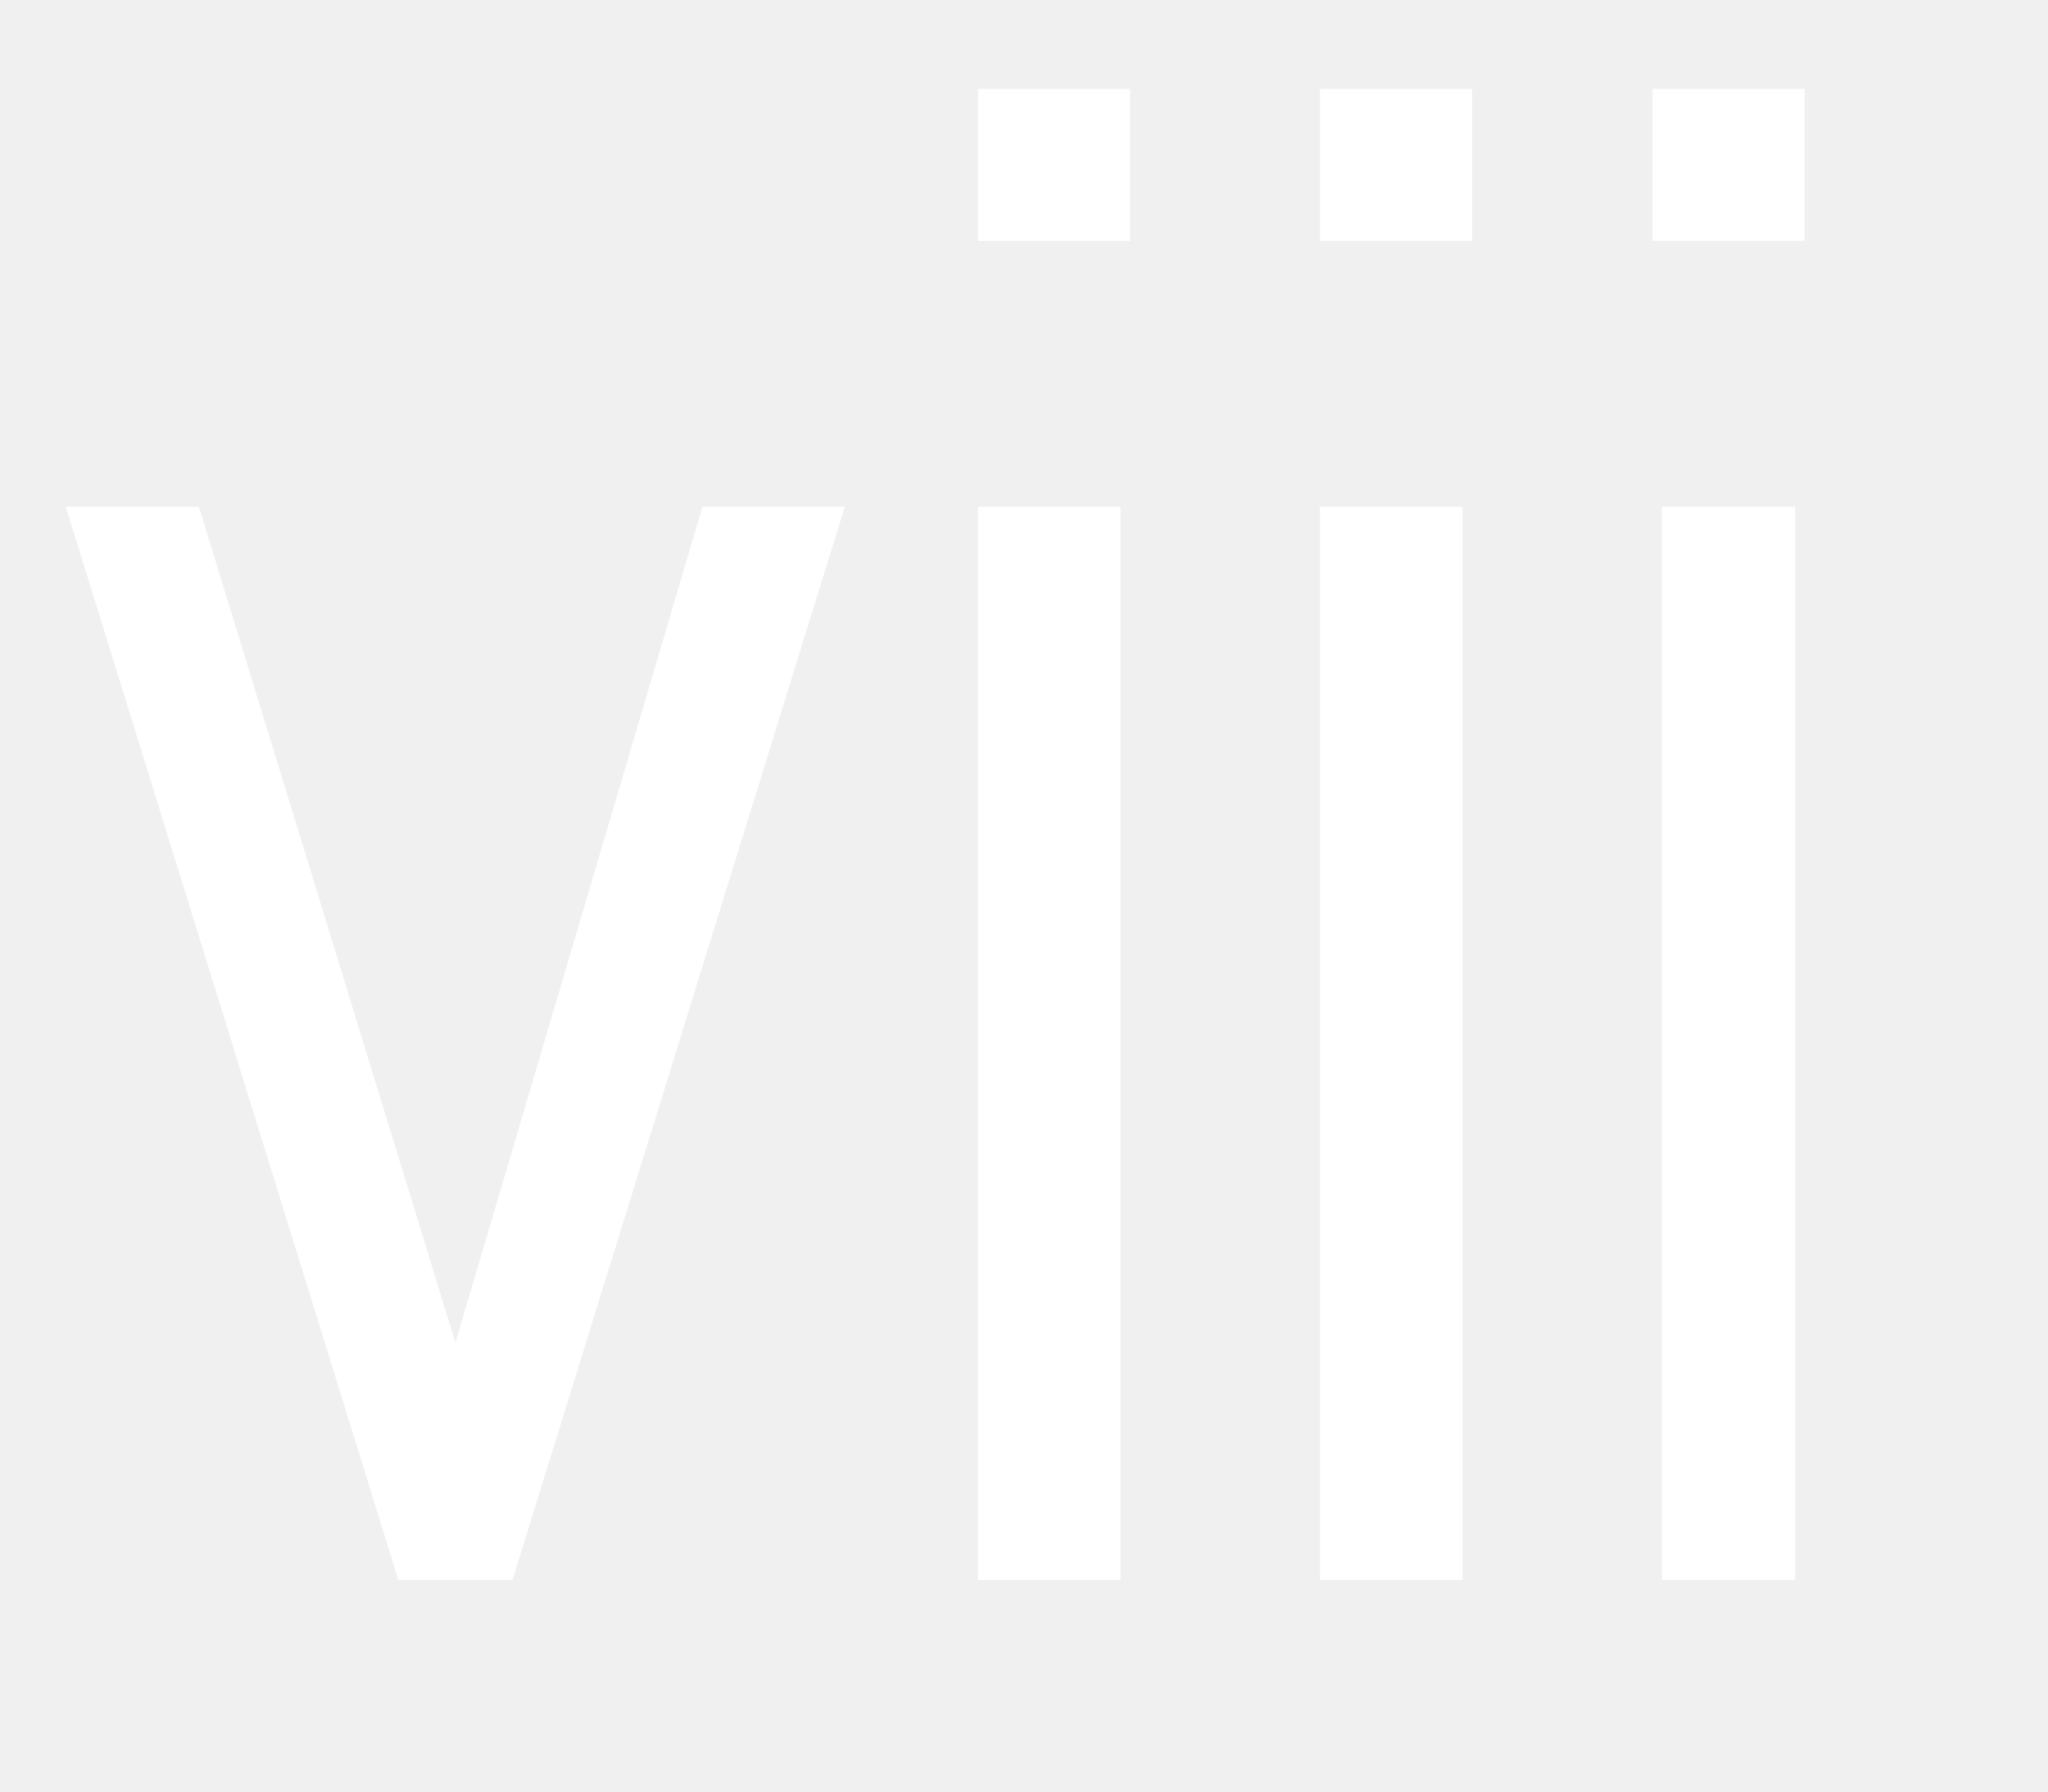
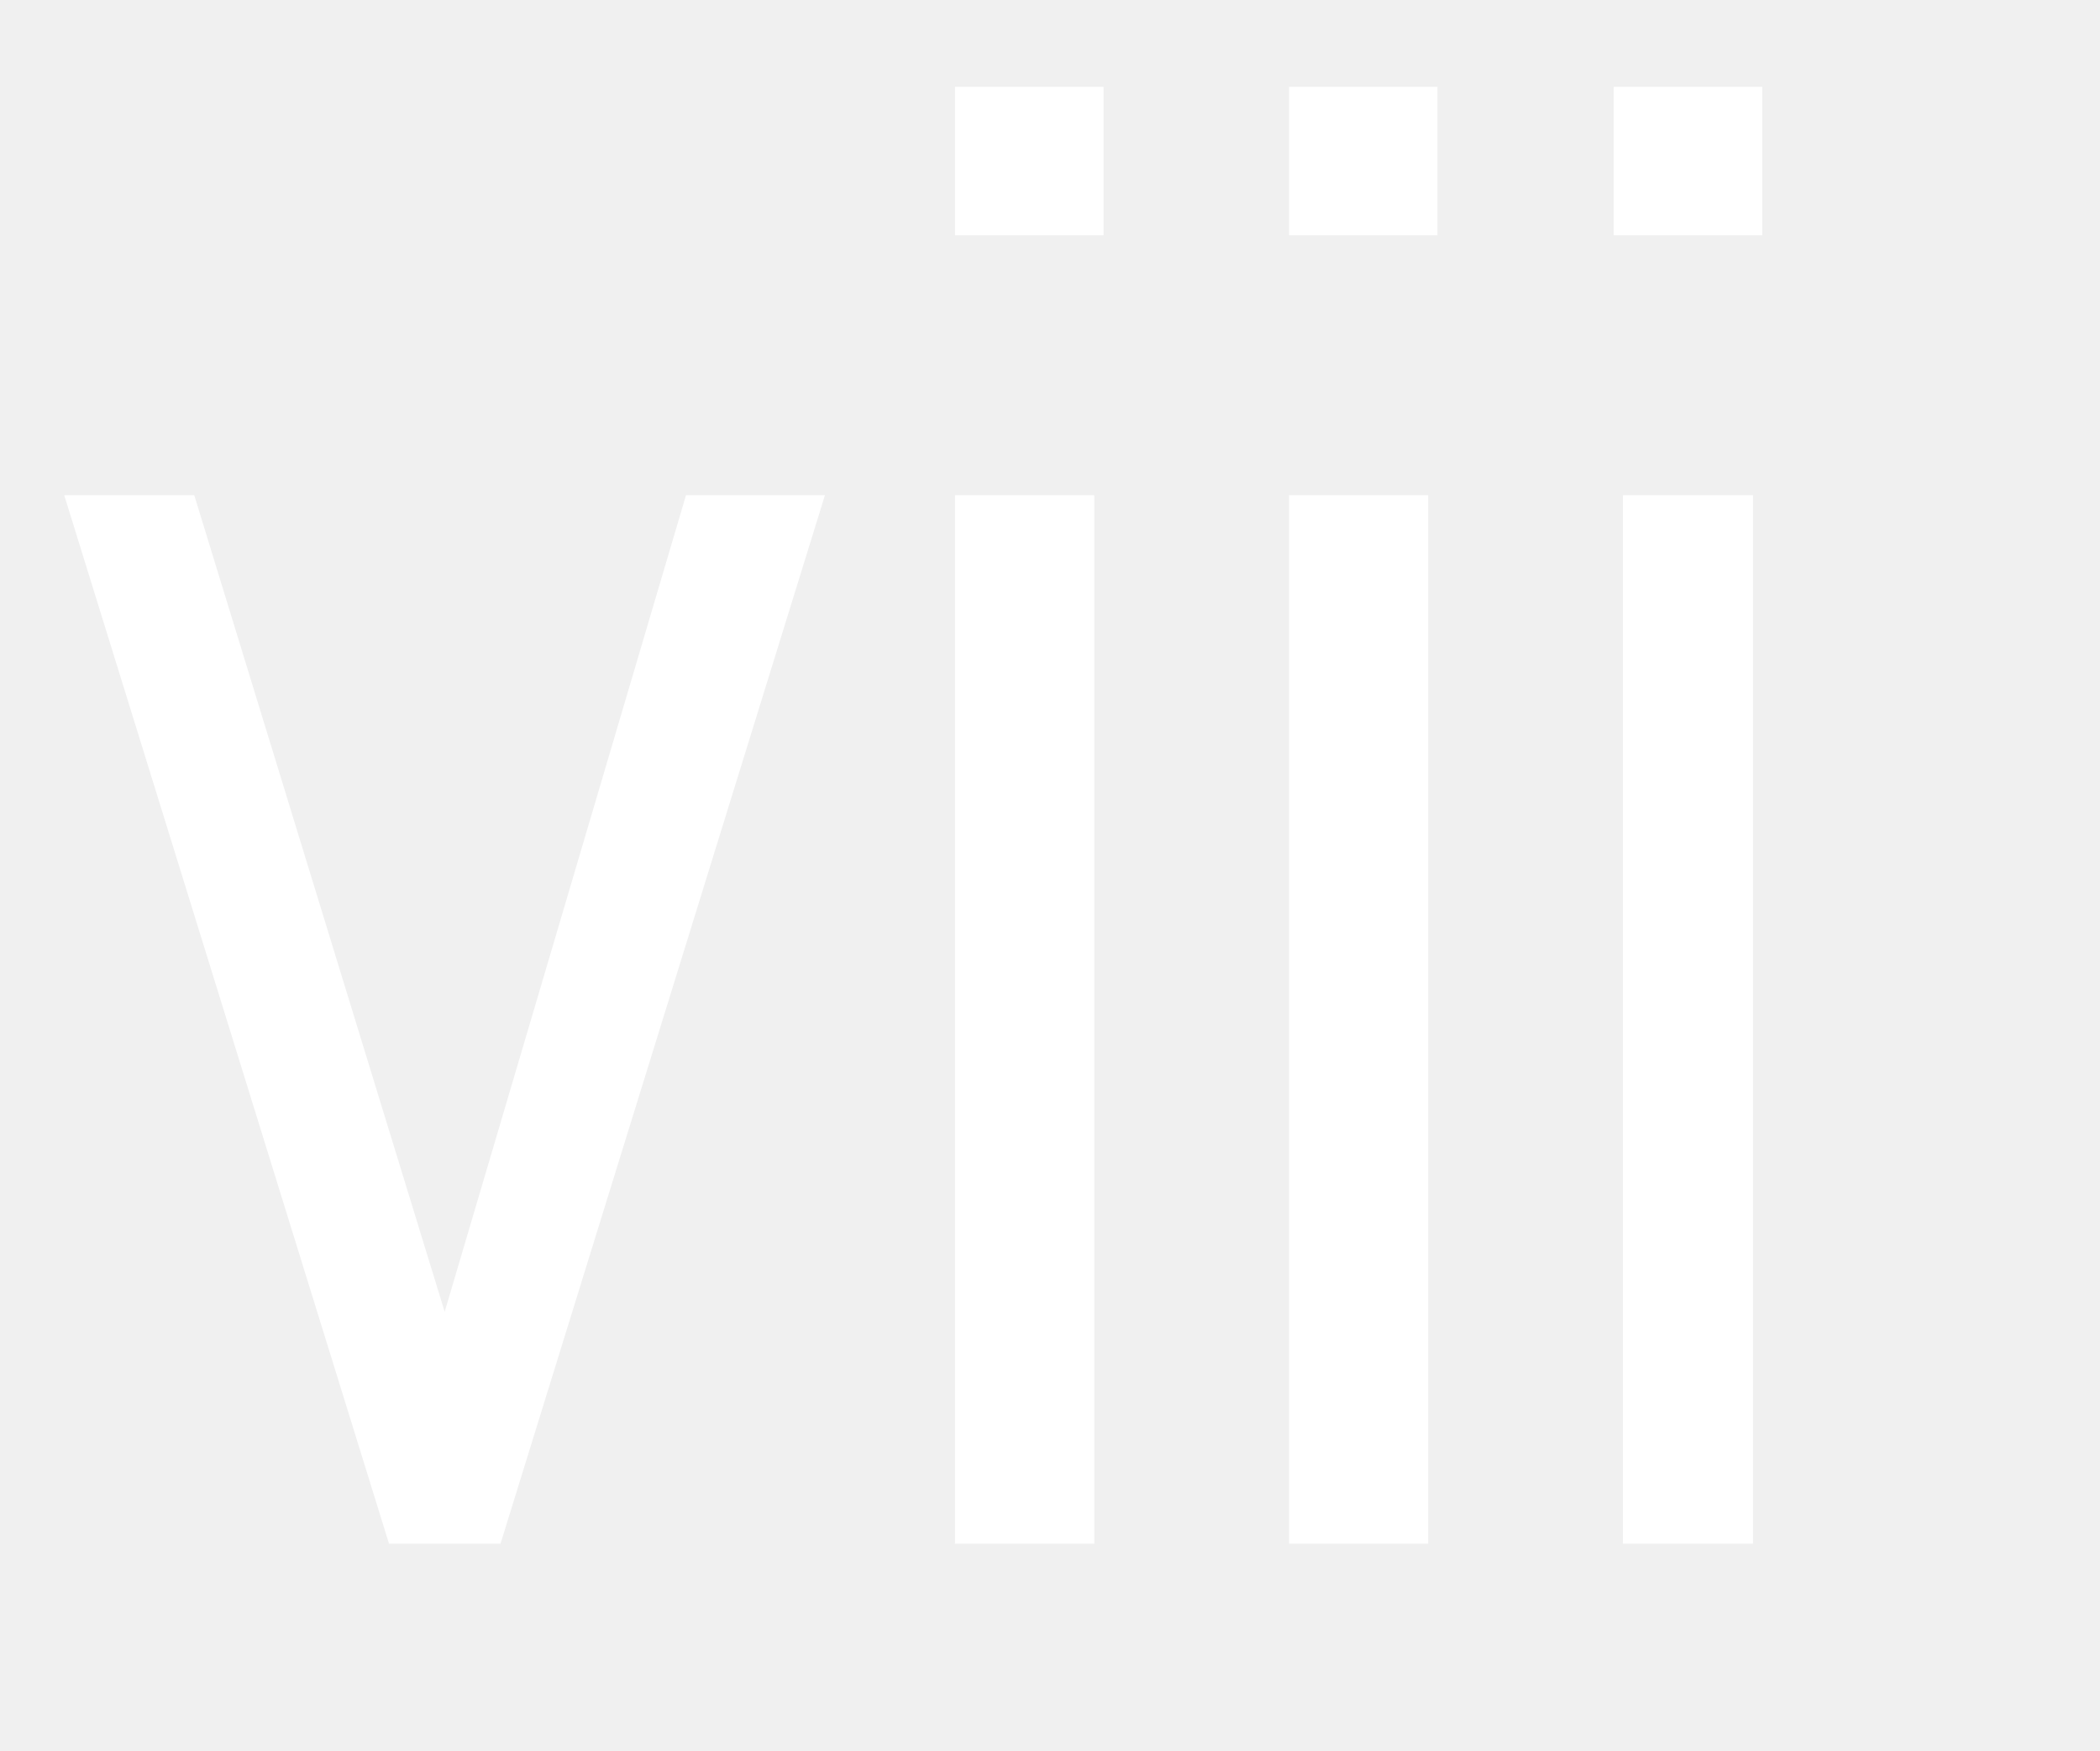
- <svg xmlns="http://www.w3.org/2000/svg" width="8" height="7" viewBox="0 0 8 7" fill="none">
-   <path d="M6.492 1.98H7.012V6.173H6.492V1.98ZM6.455 0.347H7.049V0.941H6.455V0.347ZM5.156 1.98H5.713V6.173H5.156V1.98ZM5.156 0.347H5.75V0.941H5.156V0.347ZM3.82 1.98H4.377V6.173H3.82V1.98ZM3.82 0.347H4.414V0.941H3.82V0.347ZM0.257 1.98H0.777L1.779 5.246L2.744 1.98H3.3L2.002 6.173H1.556L0.257 1.98Z" fill="white" />
+ <svg xmlns="http://www.w3.org/2000/svg" width="12" height="10" viewBox="0 0 12 10" fill="none">
+   <path d="M9.274 2.829H10.017V8.819H9.274V2.829ZM9.221 0.496H10.07V1.344H9.221V0.496ZM7.366 2.829H8.161V8.819H7.366V2.829ZM7.366 0.496H8.214V1.344H7.366V0.496ZM5.457 2.829H6.253V8.819H5.457V2.829ZM5.457 0.496H6.306V1.344H5.457V0.496ZM0.367 2.829H1.11L2.541 7.494L3.92 2.829H4.714L2.86 8.819H2.223L0.367 2.829Z" fill="white" />
</svg>
